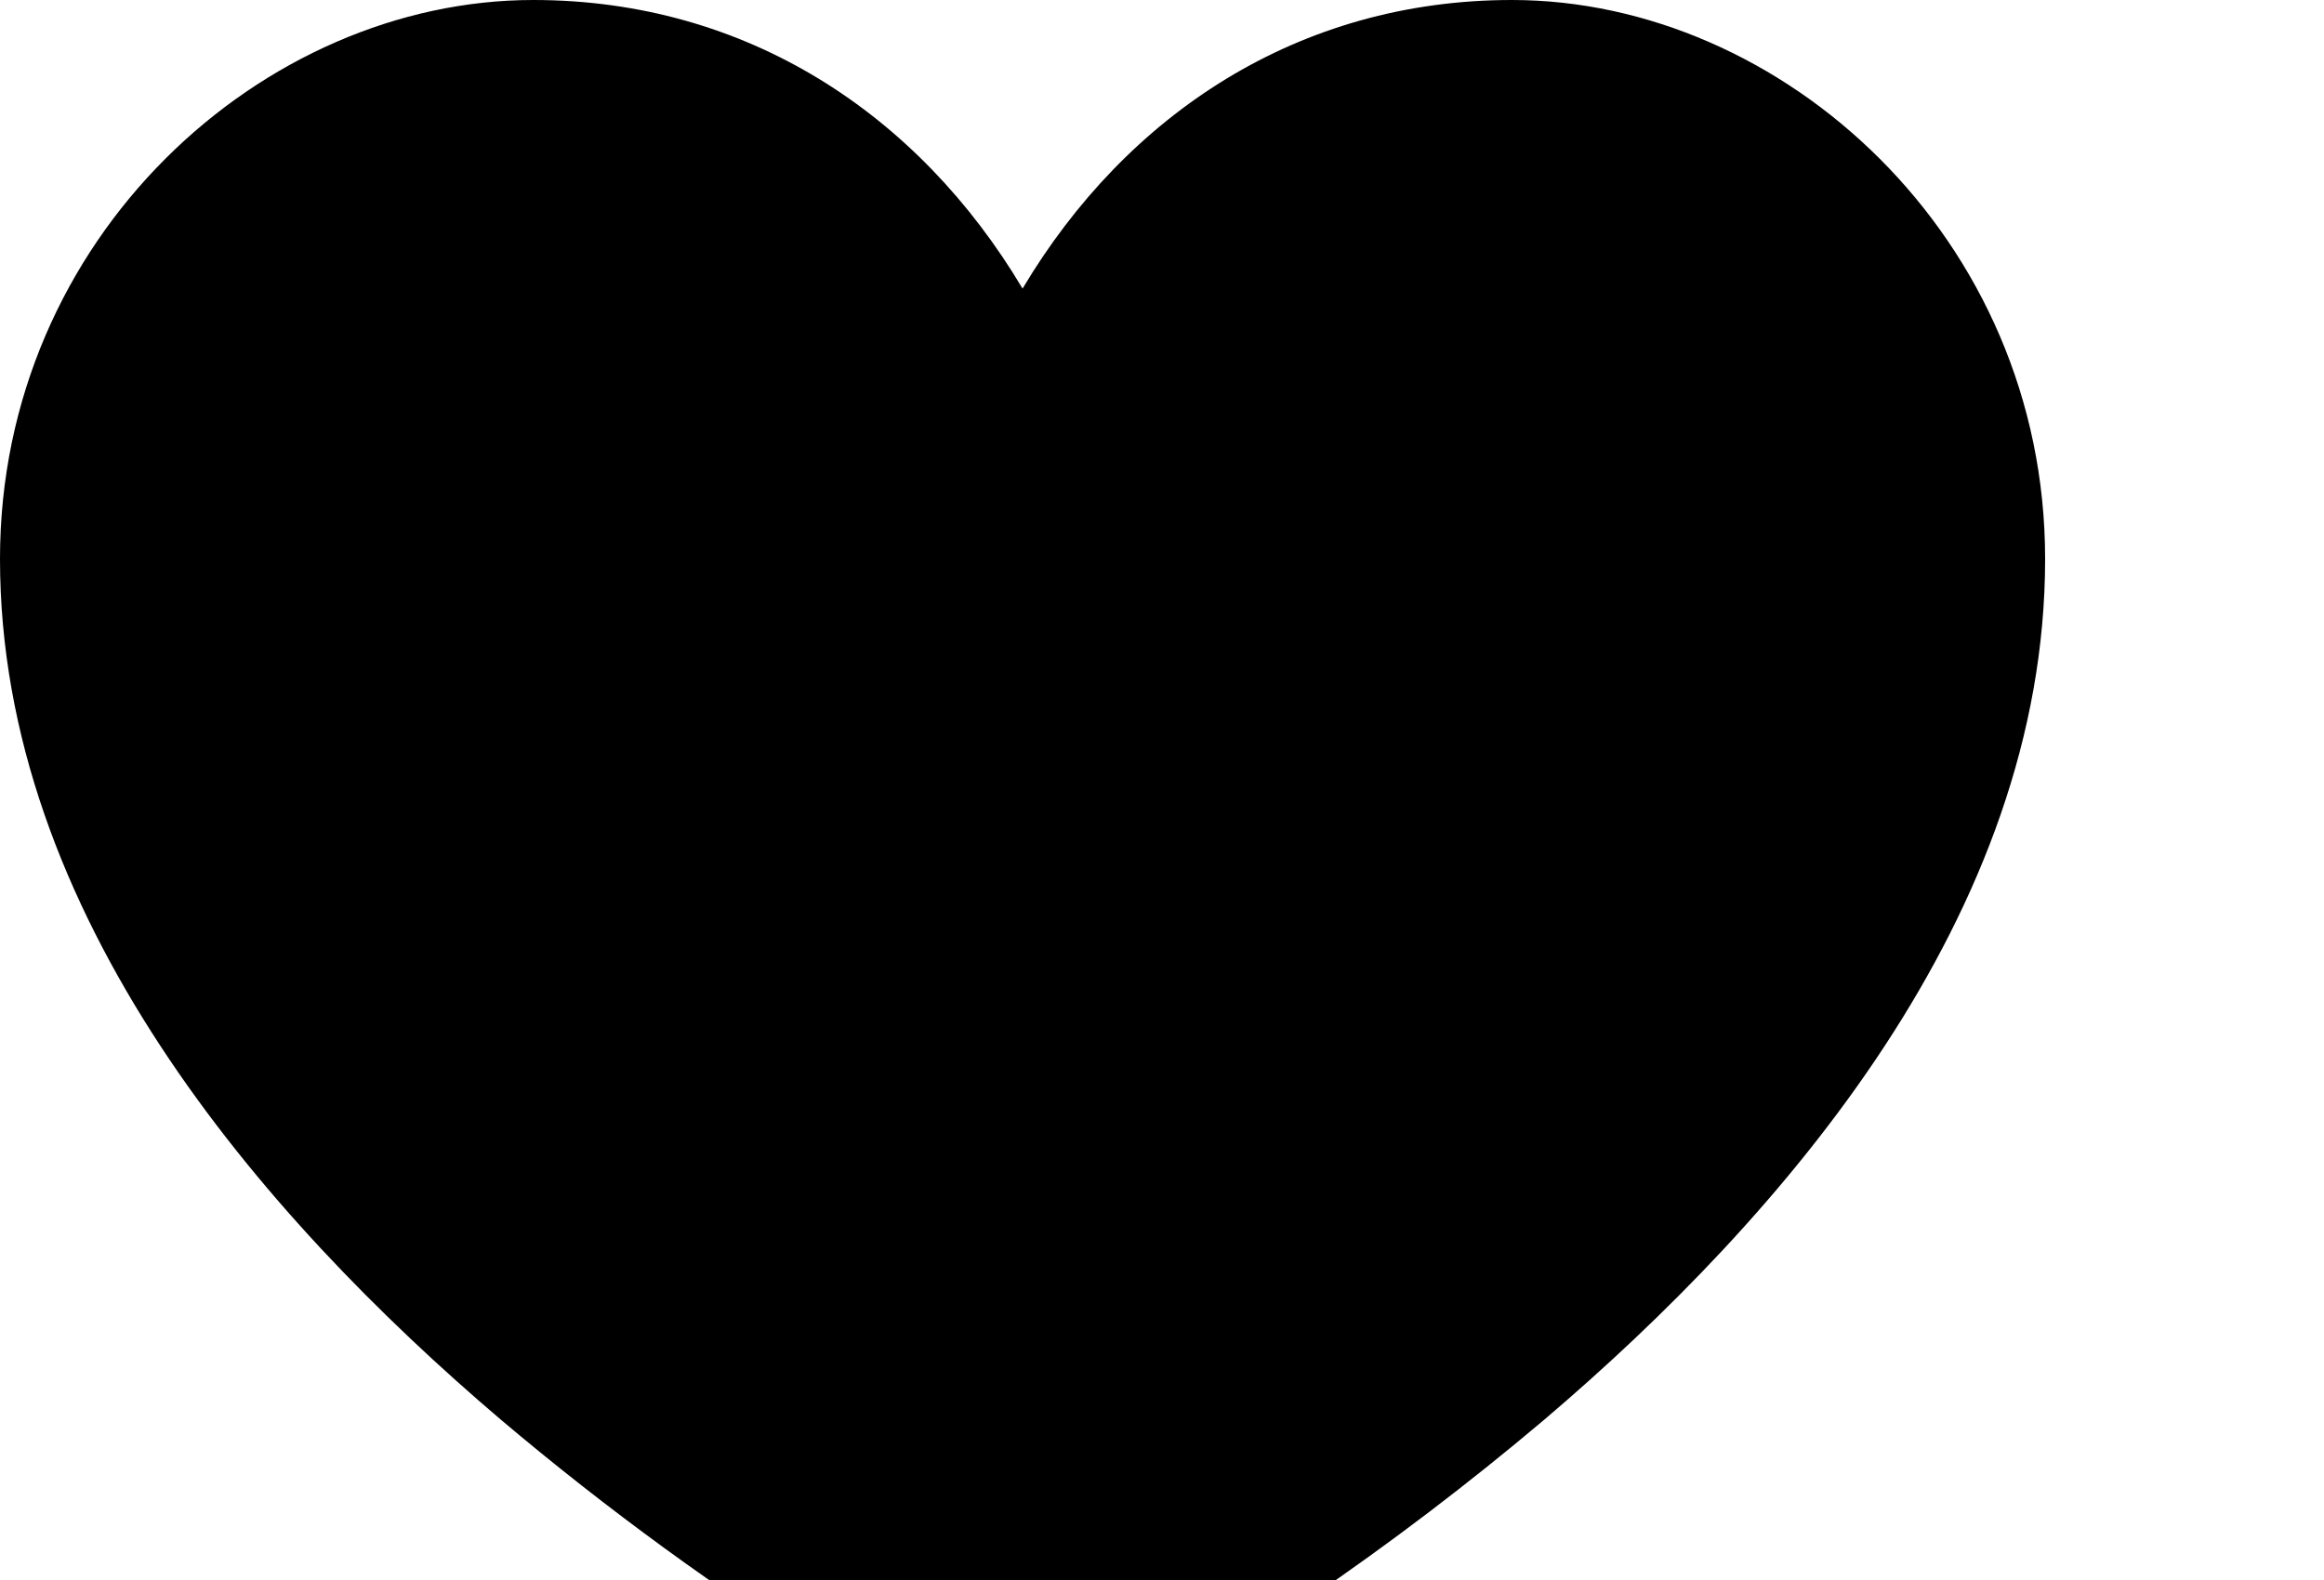
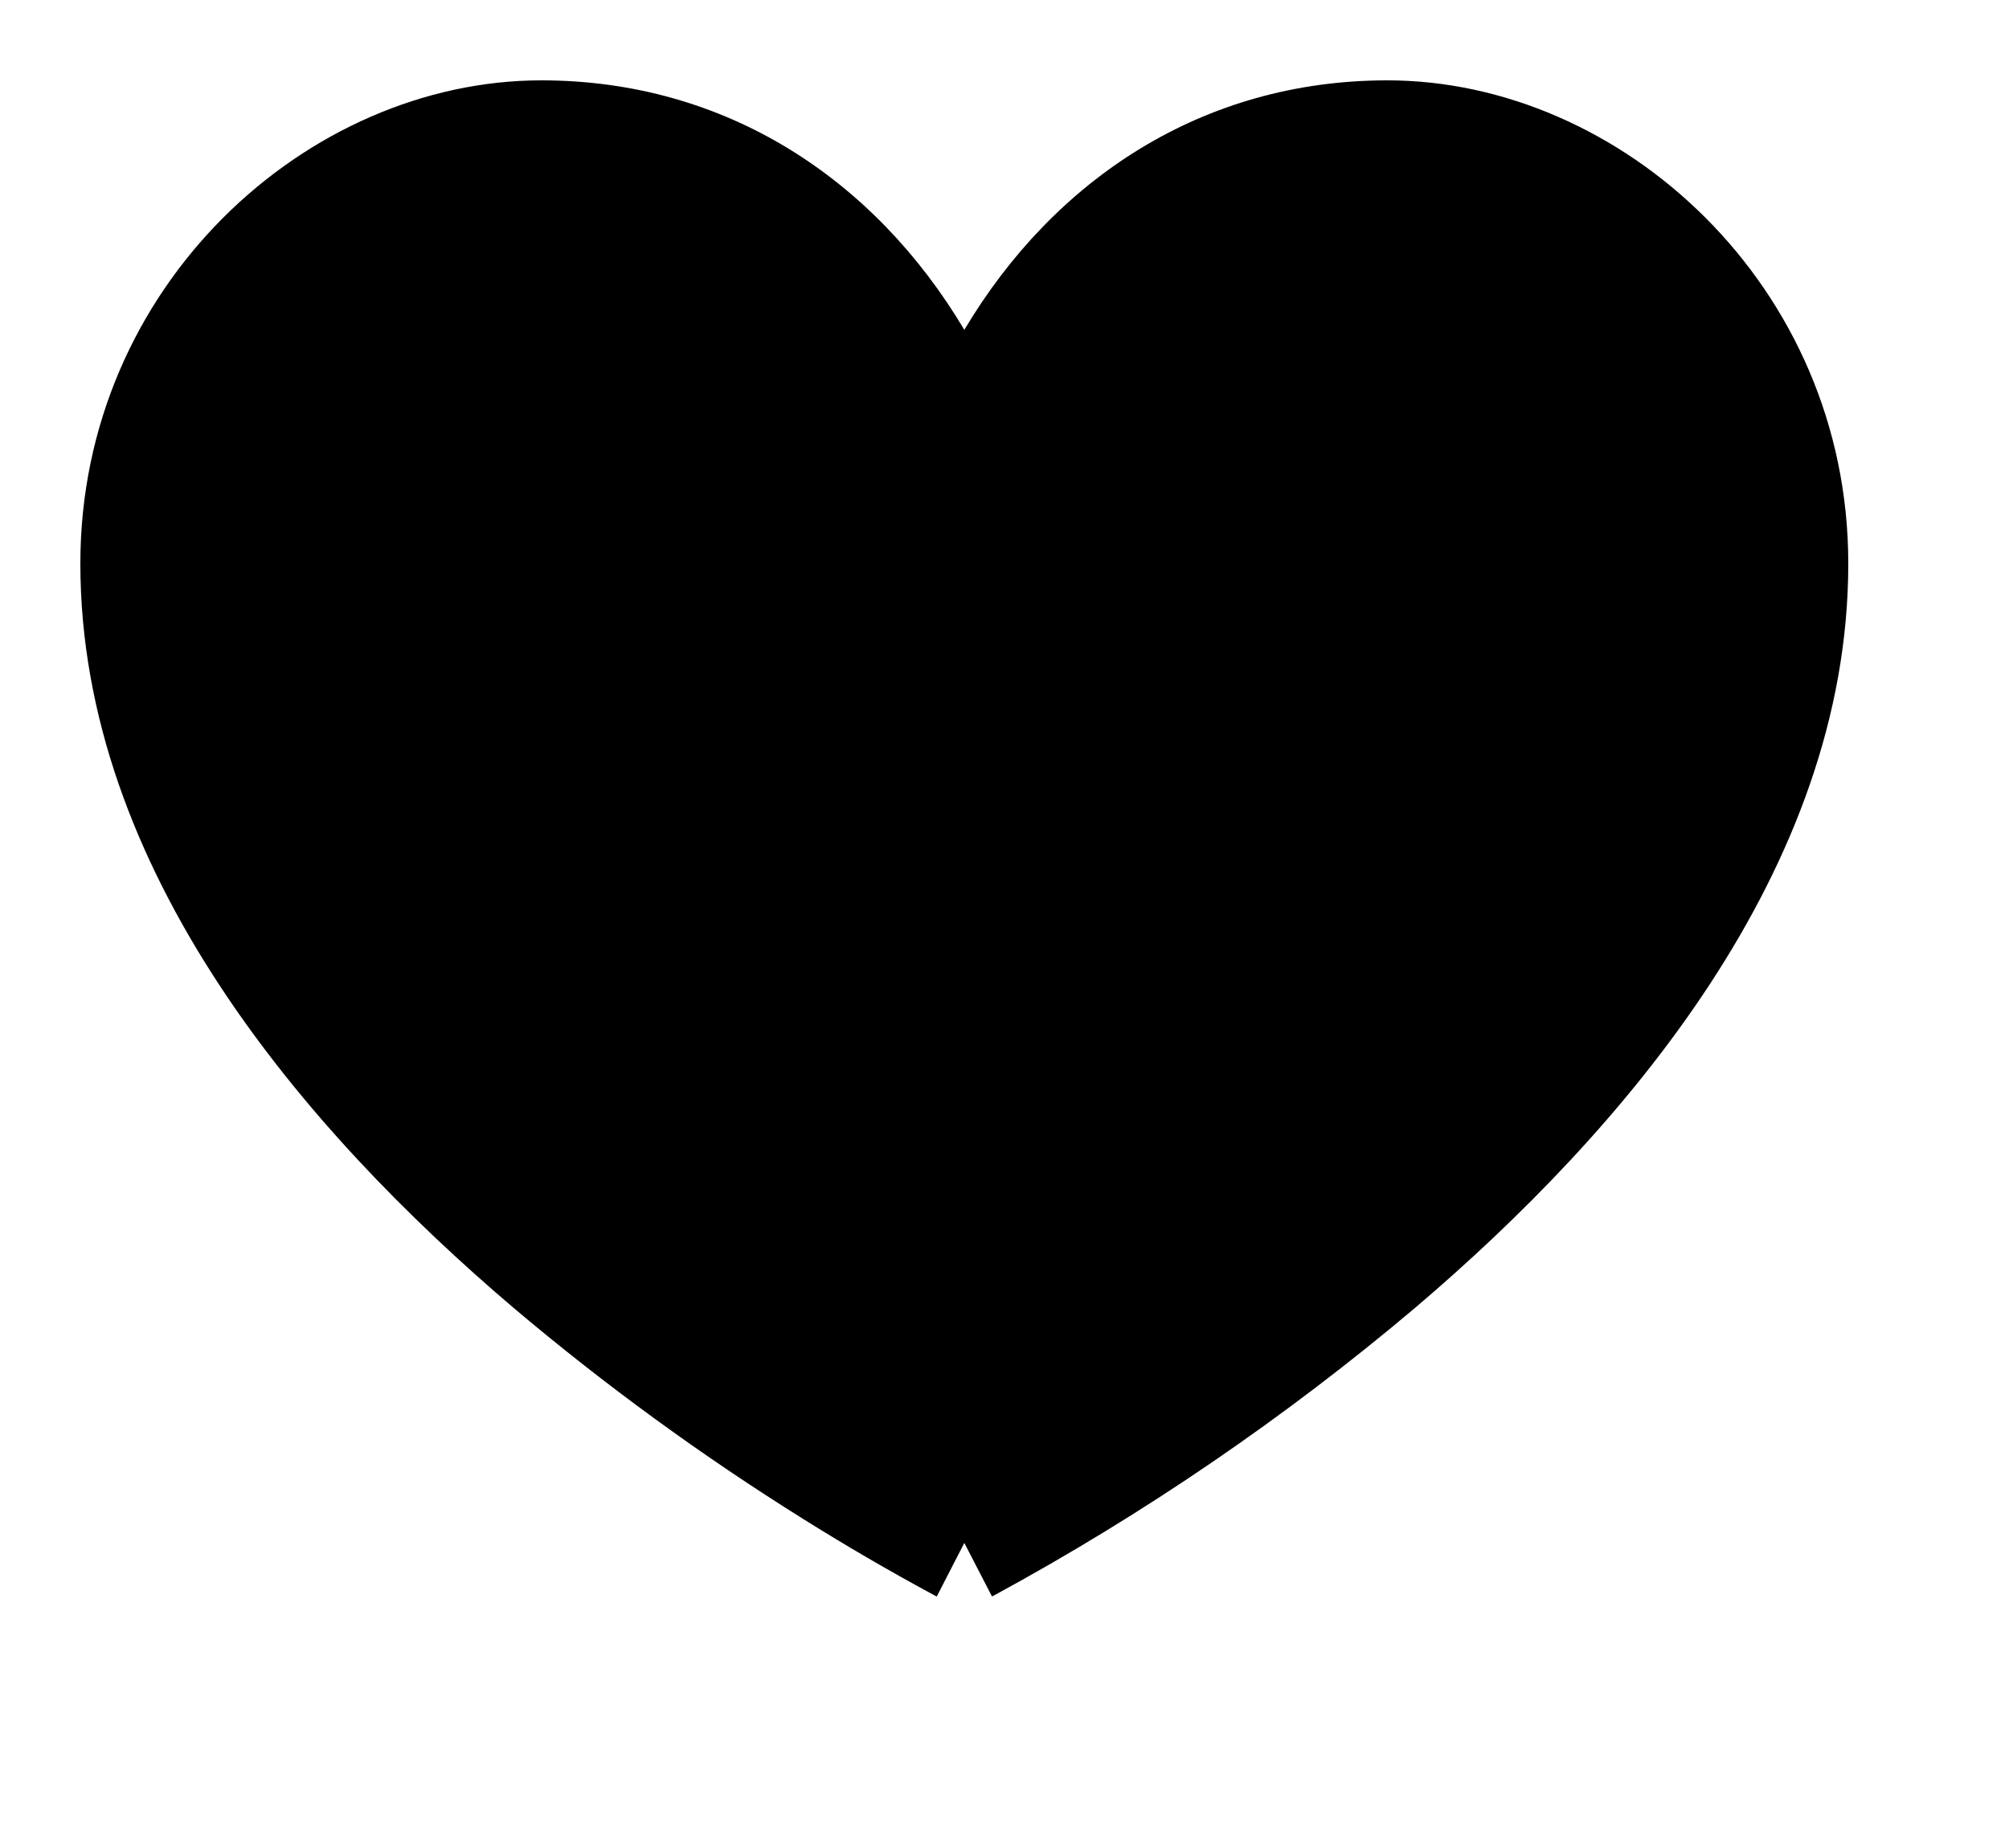
- <svg xmlns="http://www.w3.org/2000/svg" viewBox="0 0 25 17">
+ <svg xmlns="http://www.w3.org/2000/svg" viewBox="-1 -1 25 23">
  <path d="m1 9.013c0-3.46 2.829-6.013 5.736-6.013 2.294 0 4.145 1.226 5.264 3.105 1.12-1.879 2.97-3.105 5.264-3.105 2.906 0 5.736 2.552 5.736 6.014 0 3.818-2.801 7.06-5.389 9.262-1.618 1.367-3.372 2.565-5.233 3.576l-.025.013-.007.003-.002.001-.344-.666-.343.667-.003-.002-.007-.003-.025-.013c-.551-.297-1.092-.612-1.622-.944-1.265-.79-2.472-1.669-3.611-2.632-2.589-2.203-5.389-5.444-5.389-9.262z" transform="translate(-1 -3)" />
</svg>
